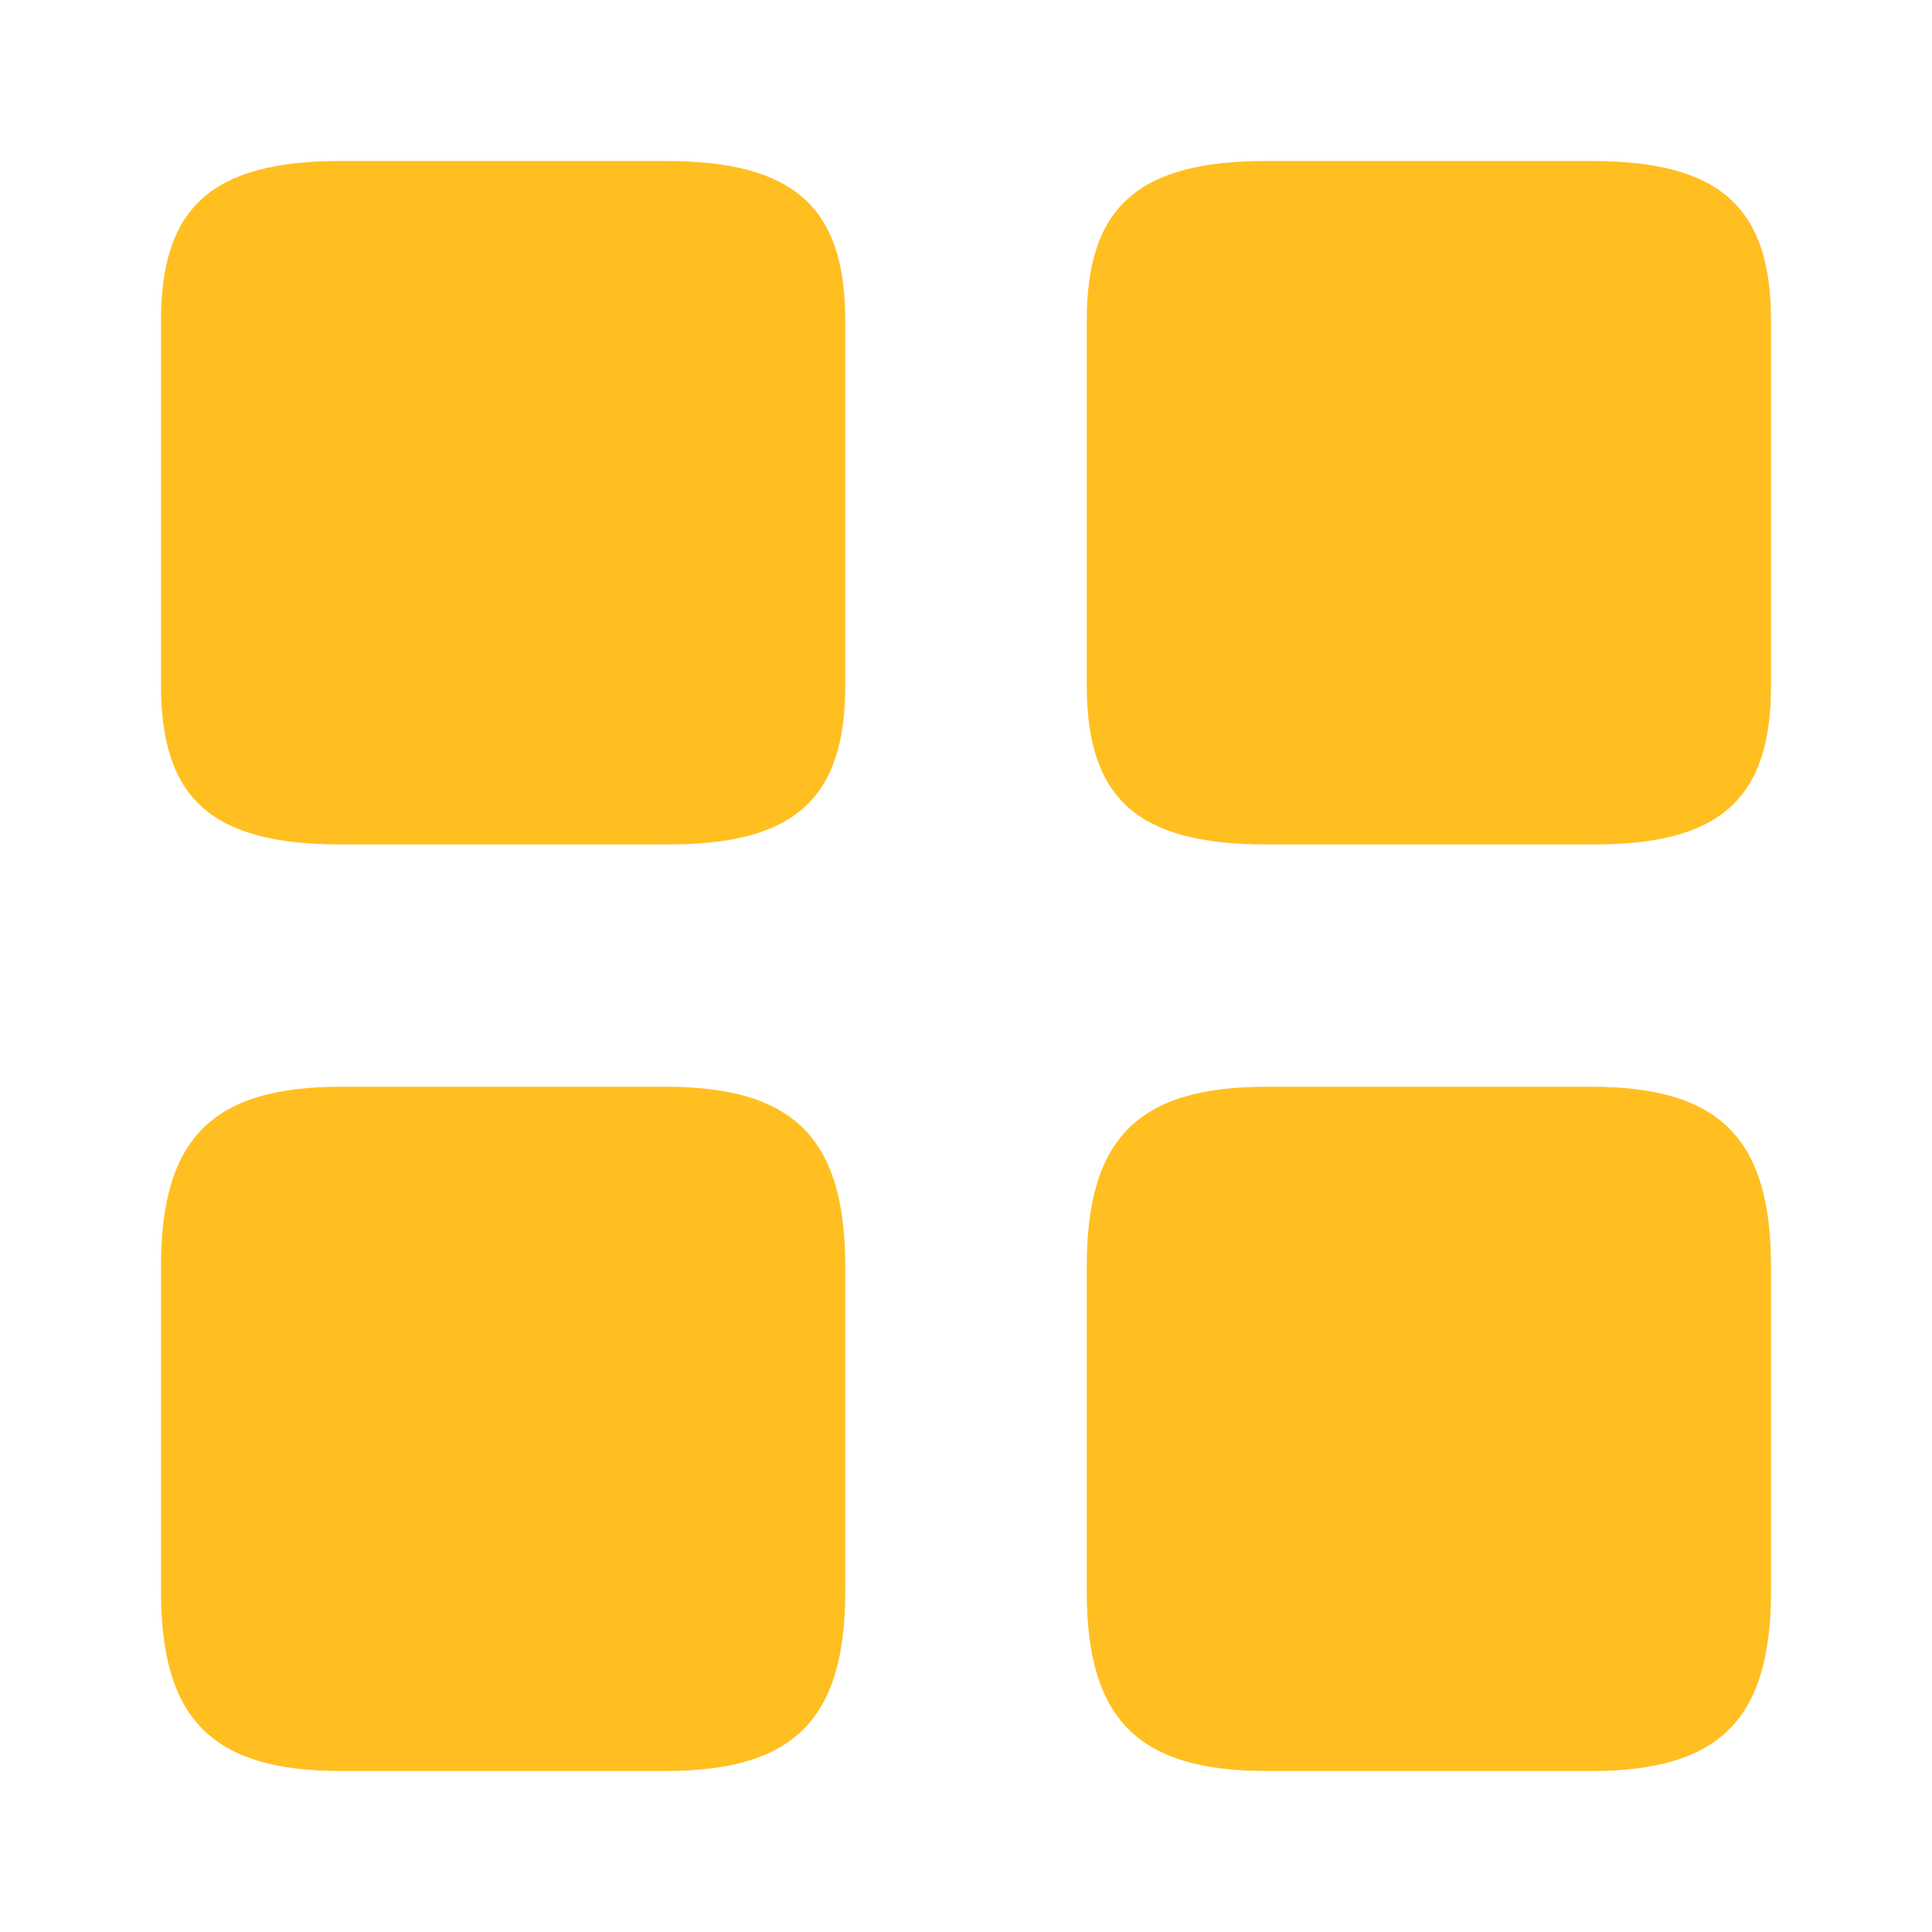
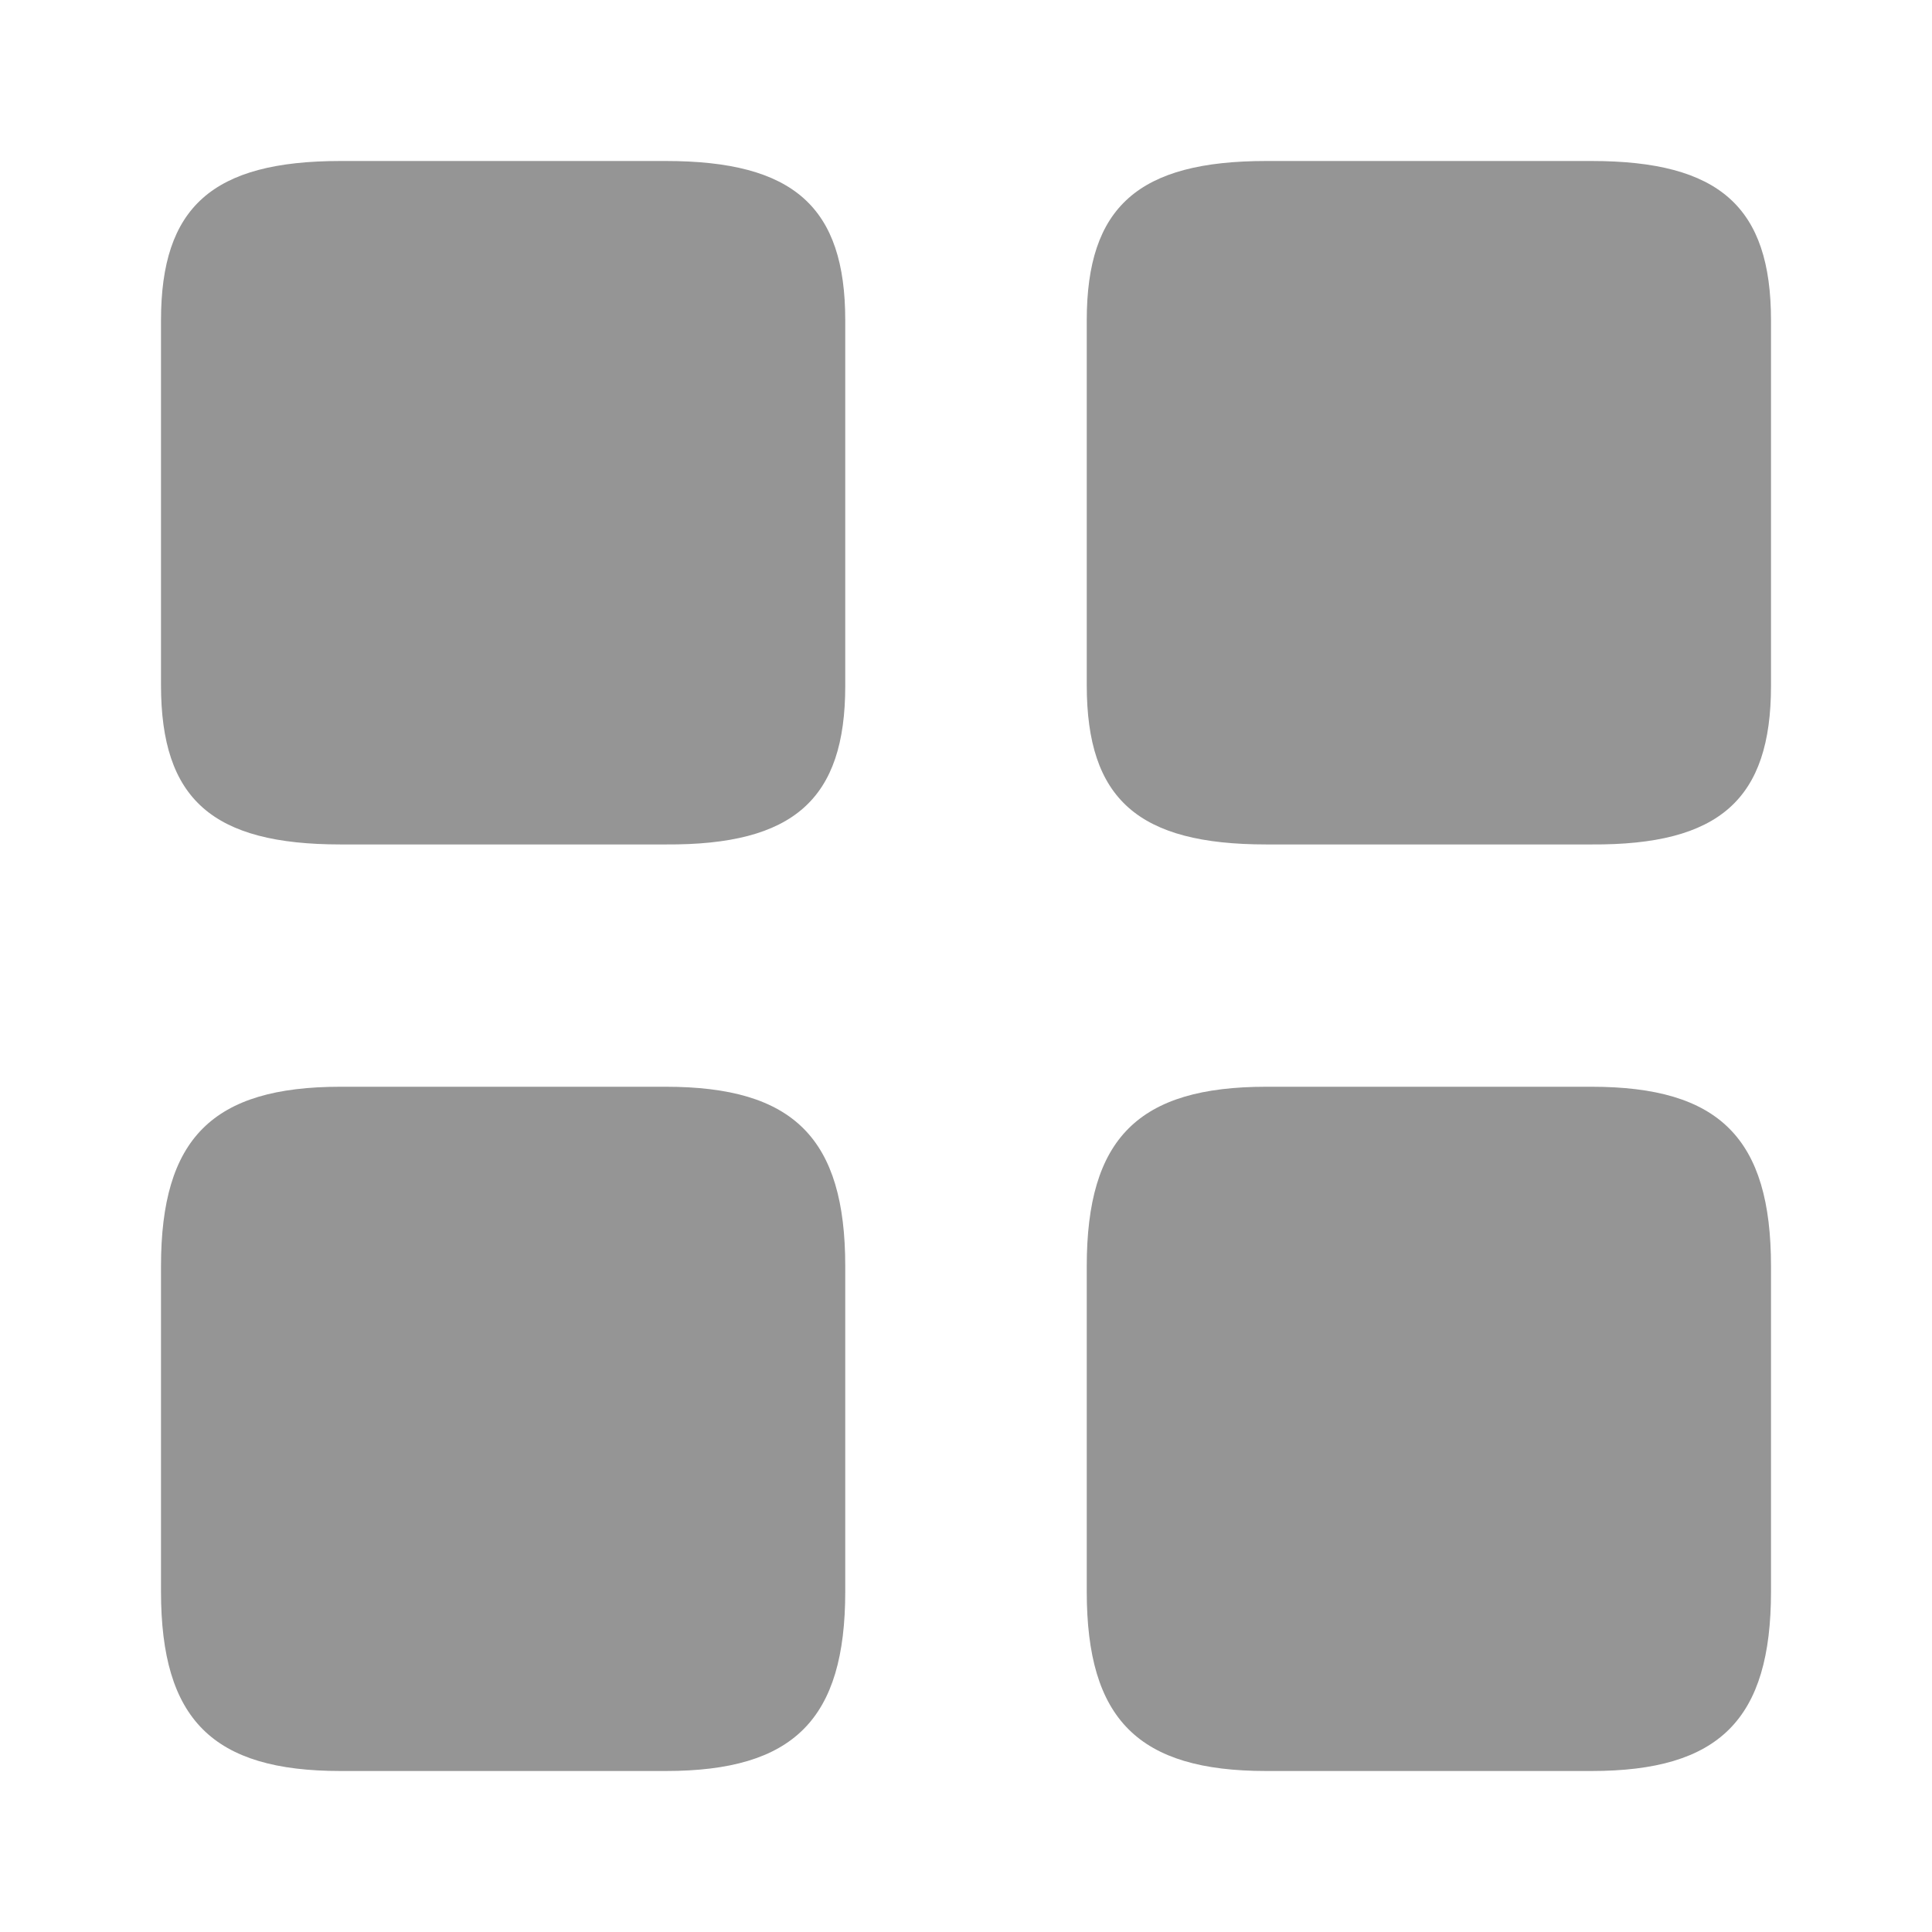
<svg xmlns="http://www.w3.org/2000/svg" width="24" height="24" viewBox="0 0 24 24" fill="none">
-   <path d="M22 8.52V3.98C22 2.57 21.36 2 19.77 2H15.73C14.14 2 13.5 2.57 13.5 3.98V8.51C13.5 9.93 14.14 10.49 15.73 10.49H19.77C21.36 10.5 22 9.93 22 8.52Z" fill="#FFBF20" />
-   <path d="M22 19.77V15.73C22 14.14 21.36 13.5 19.77 13.5H15.73C14.14 13.5 13.5 14.14 13.5 15.73V19.77C13.5 21.36 14.14 22 15.73 22H19.77C21.36 22 22 21.36 22 19.77Z" fill="#FFBF20" />
-   <path d="M10.5 8.52V3.98C10.5 2.57 9.86 2 8.27 2H4.23C2.64 2 2 2.57 2 3.98V8.51C2 9.93 2.64 10.49 4.23 10.49H8.27C9.86 10.5 10.5 9.93 10.5 8.52Z" fill="#FFBF20" />
-   <path d="M10.5 19.77V15.73C10.5 14.14 9.86 13.5 8.27 13.5H4.23C2.64 13.5 2 14.14 2 15.73V19.77C2 21.36 2.64 22 4.23 22H8.27C9.86 22 10.5 21.36 10.5 19.77Z" fill="#FFBF20" />
+   <path d="M22 8.52V3.98C22 2.57 21.36 2 19.77 2H15.73C14.14 2 13.5 2.57 13.5 3.98V8.51C13.5 9.93 14.14 10.49 15.73 10.49H19.77C21.36 10.5 22 9.93 22 8.52Z" fill="#959595" />
+   <path d="M22 19.77V15.73C22 14.14 21.36 13.5 19.77 13.5H15.73C14.14 13.5 13.5 14.14 13.5 15.73V19.77C13.5 21.36 14.14 22 15.73 22H19.77C21.36 22 22 21.36 22 19.77Z" fill="#959595" />
+   <path d="M10.5 8.52V3.98C10.5 2.57 9.86 2 8.27 2H4.23C2.64 2 2 2.57 2 3.98V8.51C2 9.93 2.64 10.49 4.23 10.49H8.27C9.86 10.5 10.5 9.93 10.5 8.52Z" fill="#959595" />
+   <path d="M10.5 19.77V15.73C10.5 14.14 9.86 13.5 8.27 13.5H4.23C2.64 13.5 2 14.14 2 15.73V19.77C2 21.36 2.64 22 4.23 22H8.27C9.86 22 10.5 21.36 10.5 19.77Z" fill="#959595" />
</svg>
